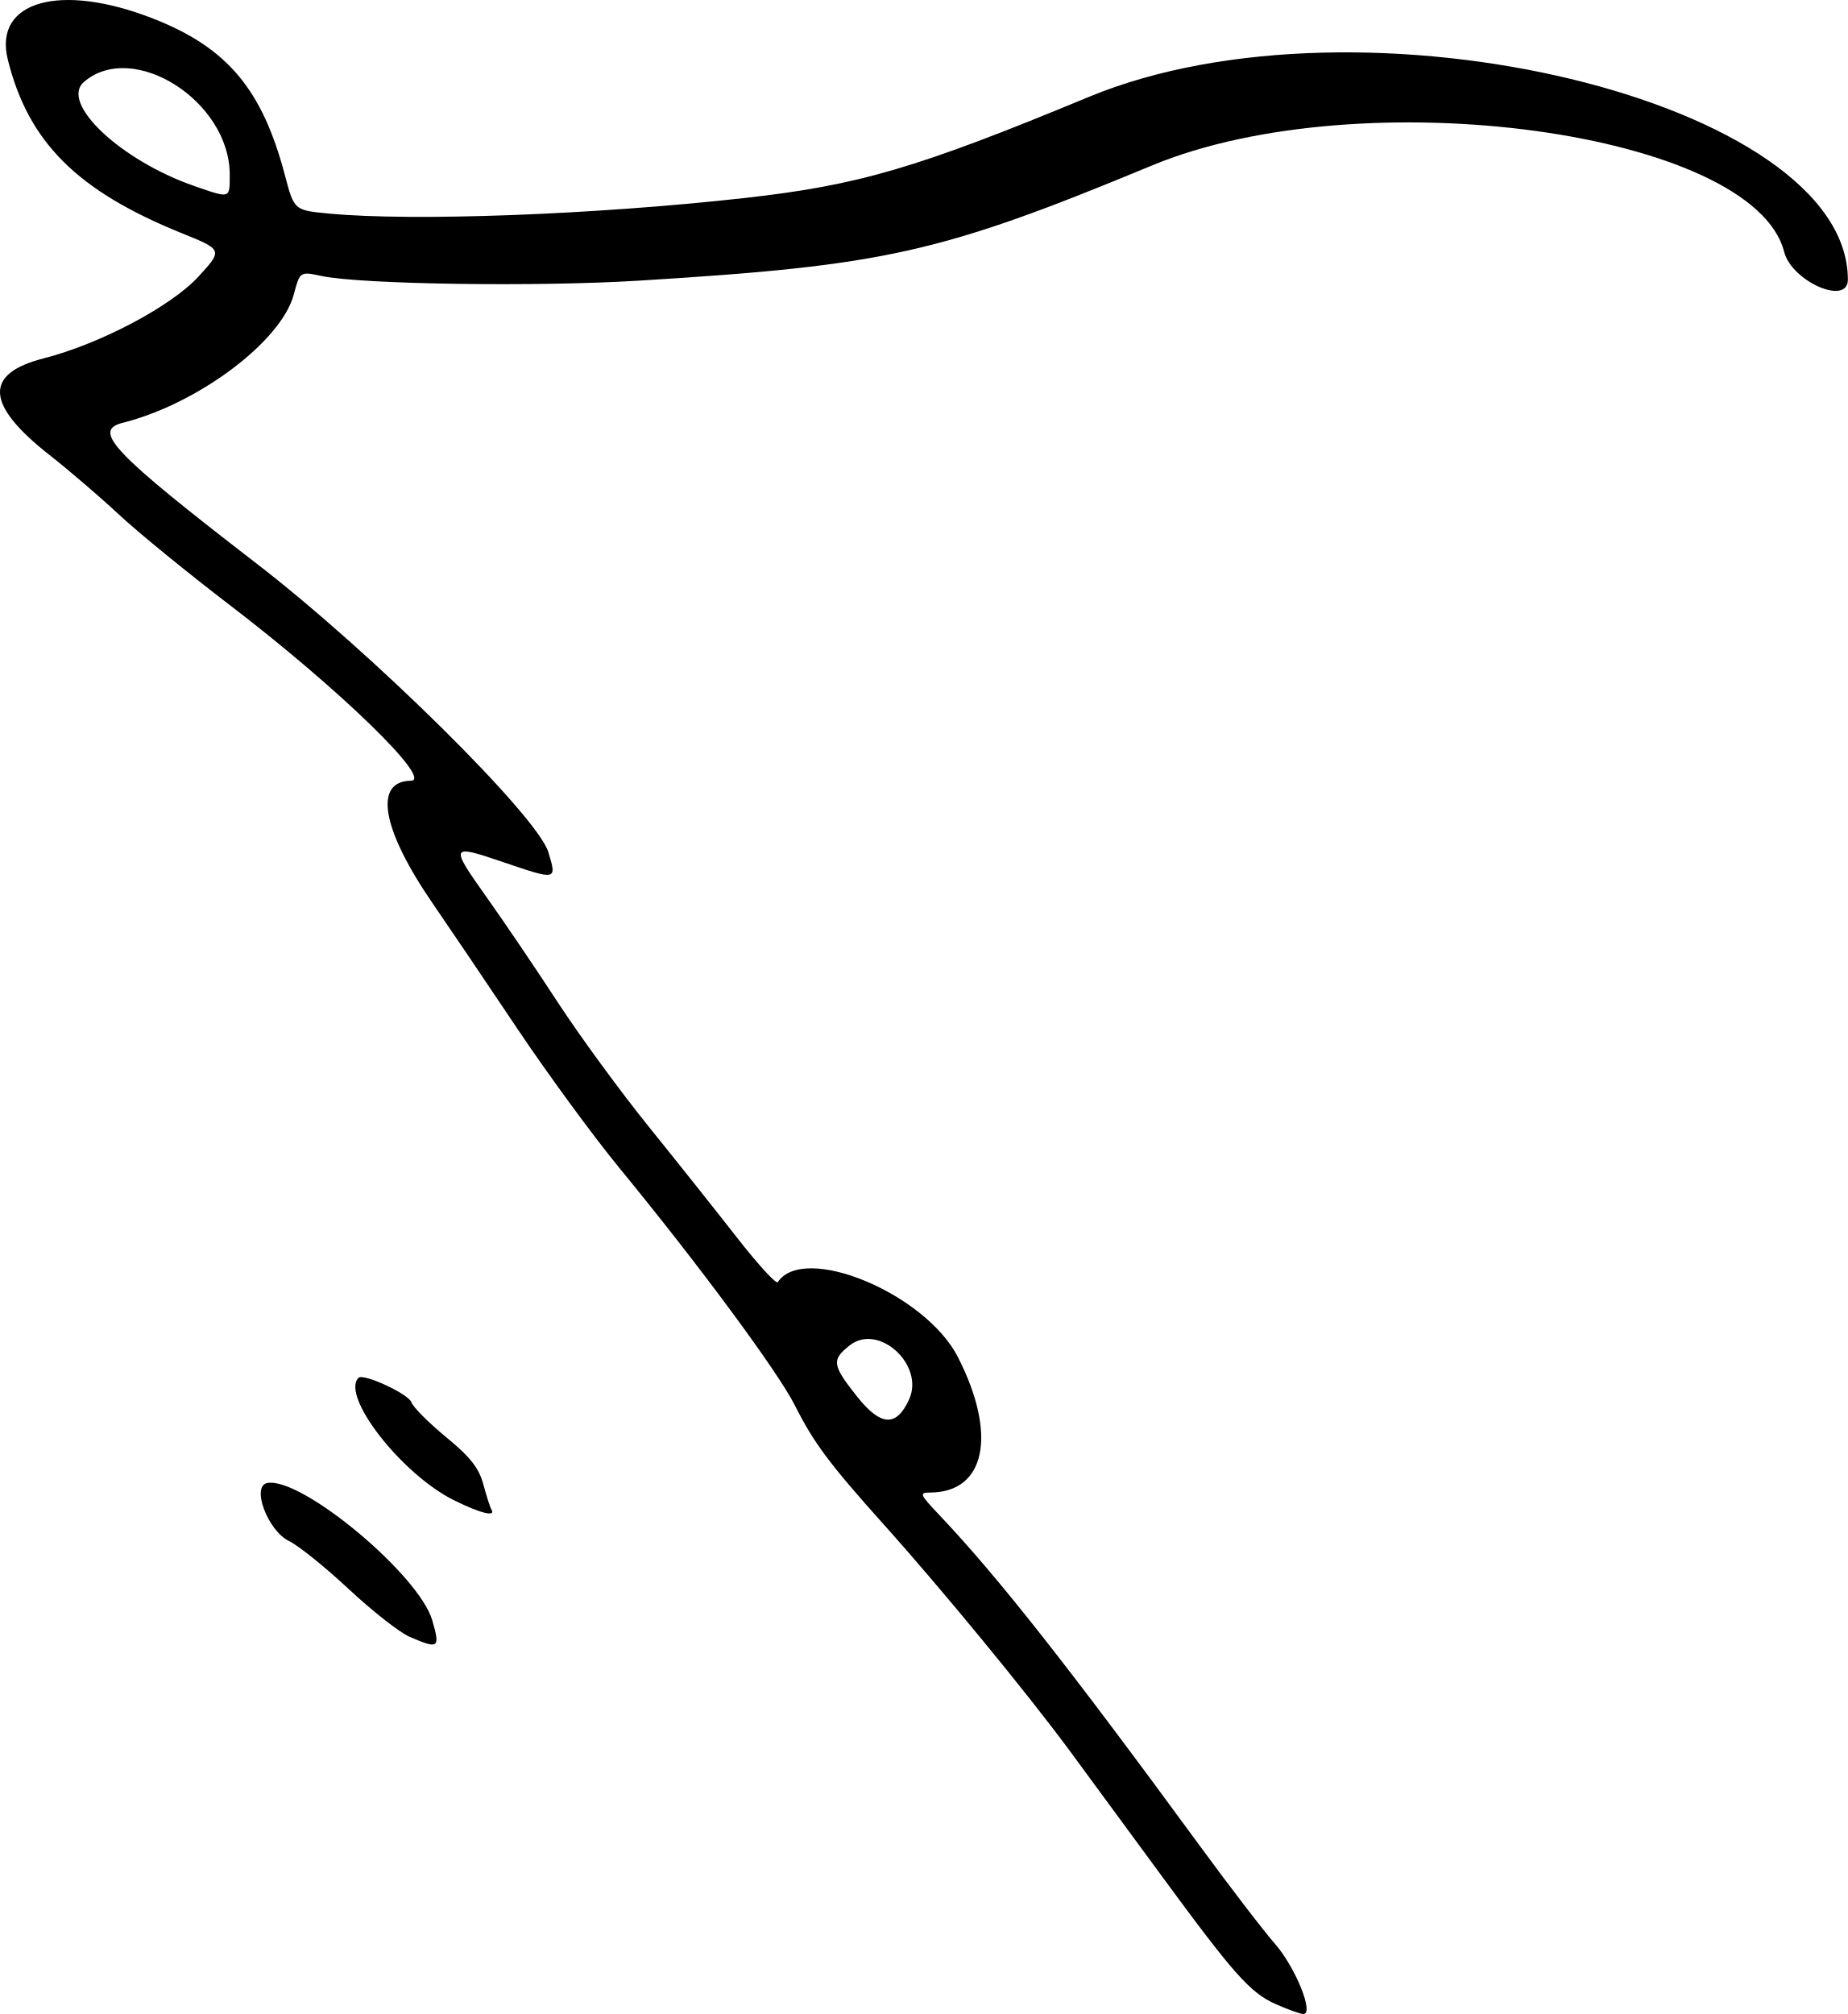
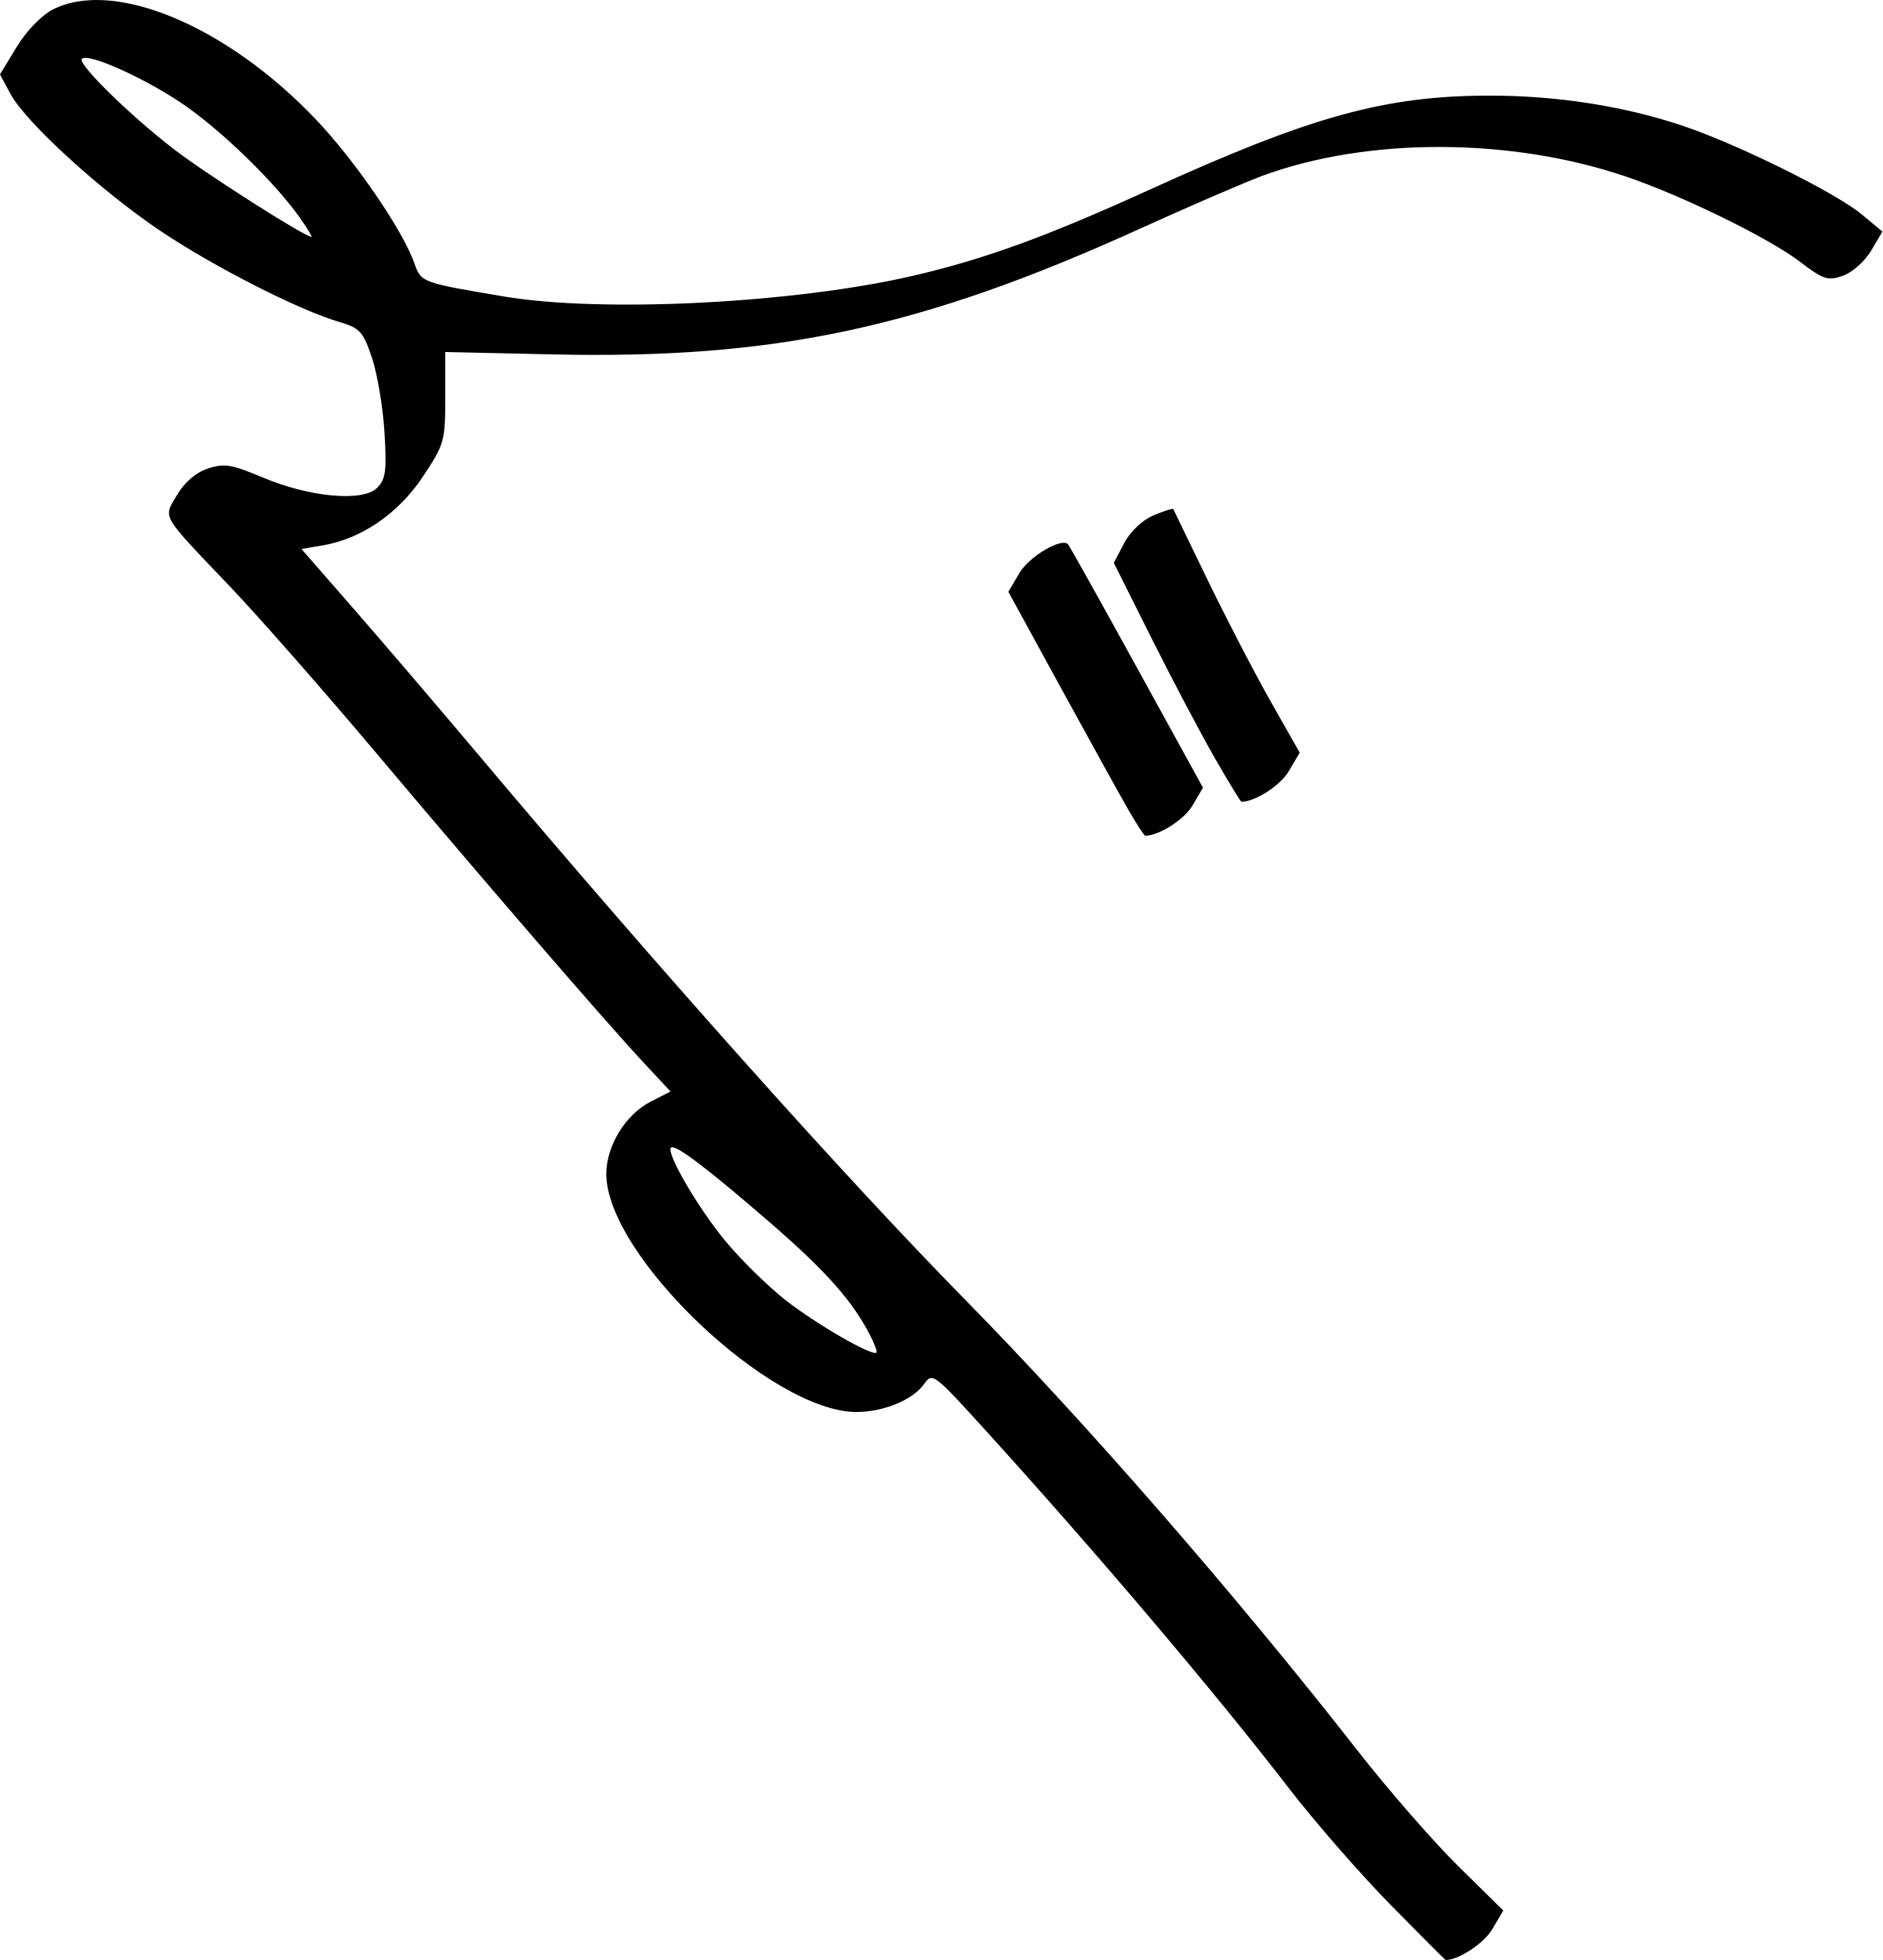
- <svg xmlns="http://www.w3.org/2000/svg" version="1.1" id="svg1" width="350.585" height="382.094" viewBox="0 0 350.585 382.094">
+ <svg xmlns="http://www.w3.org/2000/svg" width="88.164mm" height="91.789mm" viewBox="0 0 88.164 91.789" version="1.1" id="svg1" xml:space="preserve">
  <defs id="defs1" />
-   <g id="g1" transform="translate(-0.4151511,0.1626677)">
-     <path style="fill:#000000" d="m 242.428,380.046 c -4.811,-2.142 -7.89,-5.606 -21.626,-24.324 -5.666,-7.722 -13.48,-18.355 -17.365,-23.631 C 195.371,321.137 179.218,301.478 168.032,289 157.758,277.539 154.796,273.569 151.231,266.48 148.02,260.094 132.97,239.732 117.986,221.5 113.014,215.45 104.275,203.525 98.567,195 92.858,186.475 85.623,175.768 82.489,171.206 72.844,157.168 71.231,148.059 78.372,147.954 82.678,147.892 64.658,130.418 44,114.625 36.025,108.528 26.575,100.811 23,97.476 19.425,94.141 13.491,89.051 9.813,86.164 -2.329,76.636 -2.698,70.742 8.663,67.835 19.361,65.098 32.829,57.994 38.042,52.339 42.699,47.286 42.671,47.211 35.037,44.135 15.1,36.102 5.79,26.832 1.895,11.139 -0.863,0.023 11.86,-3.549 29.52,3.382 c 14.025,5.505 20.654,13.402 24.96,29.733 1.744,6.616 1.744,6.616 8.382,7.243 15.899,1.502 50.155,0.227 78.522,-2.922 21.916,-2.433 32.85,-5.635 65.616,-19.216 51.729,-21.441 144,0.783 144,34.683 0,4.996 -10.655,0.329 -12.094,-5.298 C 333.08,24.835 258.872,14.695 219,31.221 178.727,47.914 168.522,50.203 121.5,53.09 c -19.367,1.189 -52.604,0.695 -60.087,-0.894 -4.087,-0.868 -4.087,-0.868 -5.261,3.522 -2.383,8.912 -18.162,20.737 -32.479,24.342 -5.842,1.471 -1.847,5.67 25.326,26.619 21.967,16.936 53.403,48.018 55.453,54.831 1.621,5.388 1.685,5.374 -8.705,1.843 -9.949,-3.381 -10.034,-3.186 -2.942,6.794 3.264,4.594 9.311,13.527 13.436,19.852 4.126,6.325 11.86,16.9 17.188,23.5 5.327,6.6 12.913,16.135 16.856,21.19 3.944,5.054 7.405,8.834 7.692,8.4 4.931,-7.466 28.017,2.141 34.182,14.224 C 189.673,272.04 187.403,283 176.841,283 c -2.066,0 -1.915,0.361 1.772,4.25 11.107,11.713 24.461,28.668 49.362,62.675 5.761,7.868 12.187,16.25 14.279,18.626 3.939,4.475 7.586,13.512 5.398,13.378 -0.634,-0.039 -2.985,-0.886 -5.225,-1.884 z M 172.89,265.343 c 2.989,-6.559 -5.789,-14.569 -11.255,-10.27 -3.499,2.752 -3.351,3.766 1.415,9.753 4.472,5.617 7.445,5.773 9.84,0.517 z M 44,32.96 C 44,19.027 25.659,7.368 16.345,15.38 11.705,19.371 23.329,30.309 37.366,35.16 44.186,37.517 44,37.579 44,32.96 Z M 78.078,310.345 c -1.882,-0.82 -7.057,-4.884 -11.5,-9.031 -4.443,-4.147 -9.538,-8.246 -11.321,-9.109 -4.052,-1.961 -7.228,-10.457 -4.119,-11.016 6.497,-1.168 28.78,17.39 31.291,26.061 1.536,5.303 1.223,5.525 -4.351,3.095 z M 86.5,284.438 c -9.916,-4.937 -21.479,-19.792 -18.064,-23.207 0.907,-0.907 9.529,3.083 10.035,4.645 0.29,0.894 3.234,3.852 6.543,6.575 4.62,3.802 6.268,5.89 7.102,9 0.597,2.227 1.292,4.387 1.544,4.8 0.877,1.437 -2.195,0.66 -7.16,-1.812 z" id="path1" />
+   <g id="layer1" transform="translate(-50.84727,-84.82009)">
+     <path style="fill:#000000" d="m 115.98,174.03 c -1.399,-1.419 -3.553,-3.889 -4.787,-5.49 -3.464,-4.494 -8.954,-10.97 -14.19,-16.738 -2.425,-2.672 -2.489,-2.72 -2.879,-2.163 -0.515,0.736 -1.899,1.307 -3.165,1.307 -4.007,-8.3e-4 -11.716,-7.337 -11.716,-11.149 0,-1.31 0.898,-2.778 2.065,-3.377 l 0.942,-0.484 -1.325,-1.425 c -1.813,-1.95 -7.311,-8.319 -12.537,-14.521 -2.391,-2.838 -5.425,-6.29 -6.742,-7.673 -3.318,-3.481 -3.16,-3.208 -2.503,-4.322 0.35,-0.593 0.882,-1.048 1.441,-1.233 0.765,-0.252 1.115,-0.195 2.562,0.416 2.2,0.929 4.694,1.158 5.36,0.491 0.407,-0.407 0.459,-0.795 0.348,-2.612 -0.072,-1.173 -0.337,-2.744 -0.589,-3.489 -0.416,-1.229 -0.561,-1.386 -1.554,-1.679 -1.878,-0.555 -5.81,-2.556 -8.32,-4.235 -2.781,-1.86 -6.335,-5.102 -7.051,-6.432 l -0.494,-0.917 0.785,-1.29 c 0.459,-0.753 1.164,-1.482 1.696,-1.752 2.856,-1.45 8.152,0.767 12.325,5.161 1.84,1.937 4.071,5.197 4.605,6.732 0.311,0.892 0.337,0.901 4.221,1.553 4.604,0.772 13.632,0.31 19.162,-0.981 3.368,-0.786 6.236,-1.833 11.133,-4.062 7.502,-3.415 10.961,-4.368 15.87,-4.368 3.163,0 6.354,0.505 9.098,1.441 2.601,0.887 7.076,3.108 8.291,4.114 l 0.979,0.811 -0.529,0.897 c -0.293,0.496 -0.883,1.02 -1.32,1.173 -0.708,0.247 -0.919,0.178 -2.009,-0.654 -1.444,-1.103 -5.474,-3.078 -8.119,-3.98 -5.415,-1.847 -12.135,-1.864 -17.069,-0.044 -0.817,0.302 -3.391,1.414 -5.72,2.471 -10.257,4.659 -17.092,6.122 -27.517,5.89 l -5.027,-0.112 v 2.132 c 0,2.047 -0.042,2.196 -1.058,3.72 -1.145,1.718 -2.87,2.897 -4.69,3.206 l -0.986,0.167 2.453,2.811 c 1.349,1.546 4.008,4.657 5.907,6.912 8.361,9.928 17.133,19.747 22.69,25.4 5.687,5.786 12.711,13.854 18.426,21.167 1.422,1.819 3.536,4.245 4.698,5.39 l 2.113,2.083 -0.515,0.873 c -0.391,0.662 -1.574,1.444 -2.186,1.444 -0.017,0 -1.176,-1.161 -2.575,-2.58 z M 91.589,147.331 c -0.851,-1.631 -2.078,-3.007 -4.708,-5.283 -2.94,-2.544 -4.425,-3.666 -4.609,-3.482 -0.237,0.237 1.241,2.781 2.516,4.333 0.728,0.886 2.011,2.15 2.85,2.807 1.427,1.119 4.065,2.643 4.257,2.459 0.047,-0.045 -0.091,-0.421 -0.307,-0.834 z M 64.917,95.052 c -1.133,-1.615 -3.532,-3.97 -5.351,-5.252 -1.759,-1.24 -4.581,-2.527 -4.883,-2.225 -0.224,0.224 2.234,2.637 4.318,4.239 1.518,1.166 6.12,4.098 6.434,4.098 0.046,1.06e-4 -0.187,-0.387 -0.519,-0.86 z m 38.829,27.781 c -0.36,-0.618 -1.783,-3.189 -3.163,-5.712 l -2.509,-4.588 0.52,-0.881 c 0.454,-0.769 1.959,-1.661 2.273,-1.347 0.059,0.059 1.506,2.649 3.215,5.756 l 3.107,5.648 -0.493,0.839 c -0.386,0.656 -1.57,1.41 -2.214,1.41 -0.045,0 -0.376,-0.506 -0.736,-1.124 z m 3.996,-2.514 c -0.649,-1.128 -1.979,-3.645 -2.955,-5.595 l -1.774,-3.544 0.484,-0.923 c 0.287,-0.547 0.845,-1.076 1.373,-1.3 0.489,-0.208 0.906,-0.341 0.928,-0.296 0.022,0.045 0.753,1.554 1.625,3.354 0.872,1.8 2.196,4.348 2.941,5.663 l 1.356,2.391 -0.51,0.864 c -0.397,0.672 -1.576,1.436 -2.219,1.436 -0.038,0 -0.601,-0.923 -1.25,-2.051 z" id="path1" />
  </g>
</svg>
